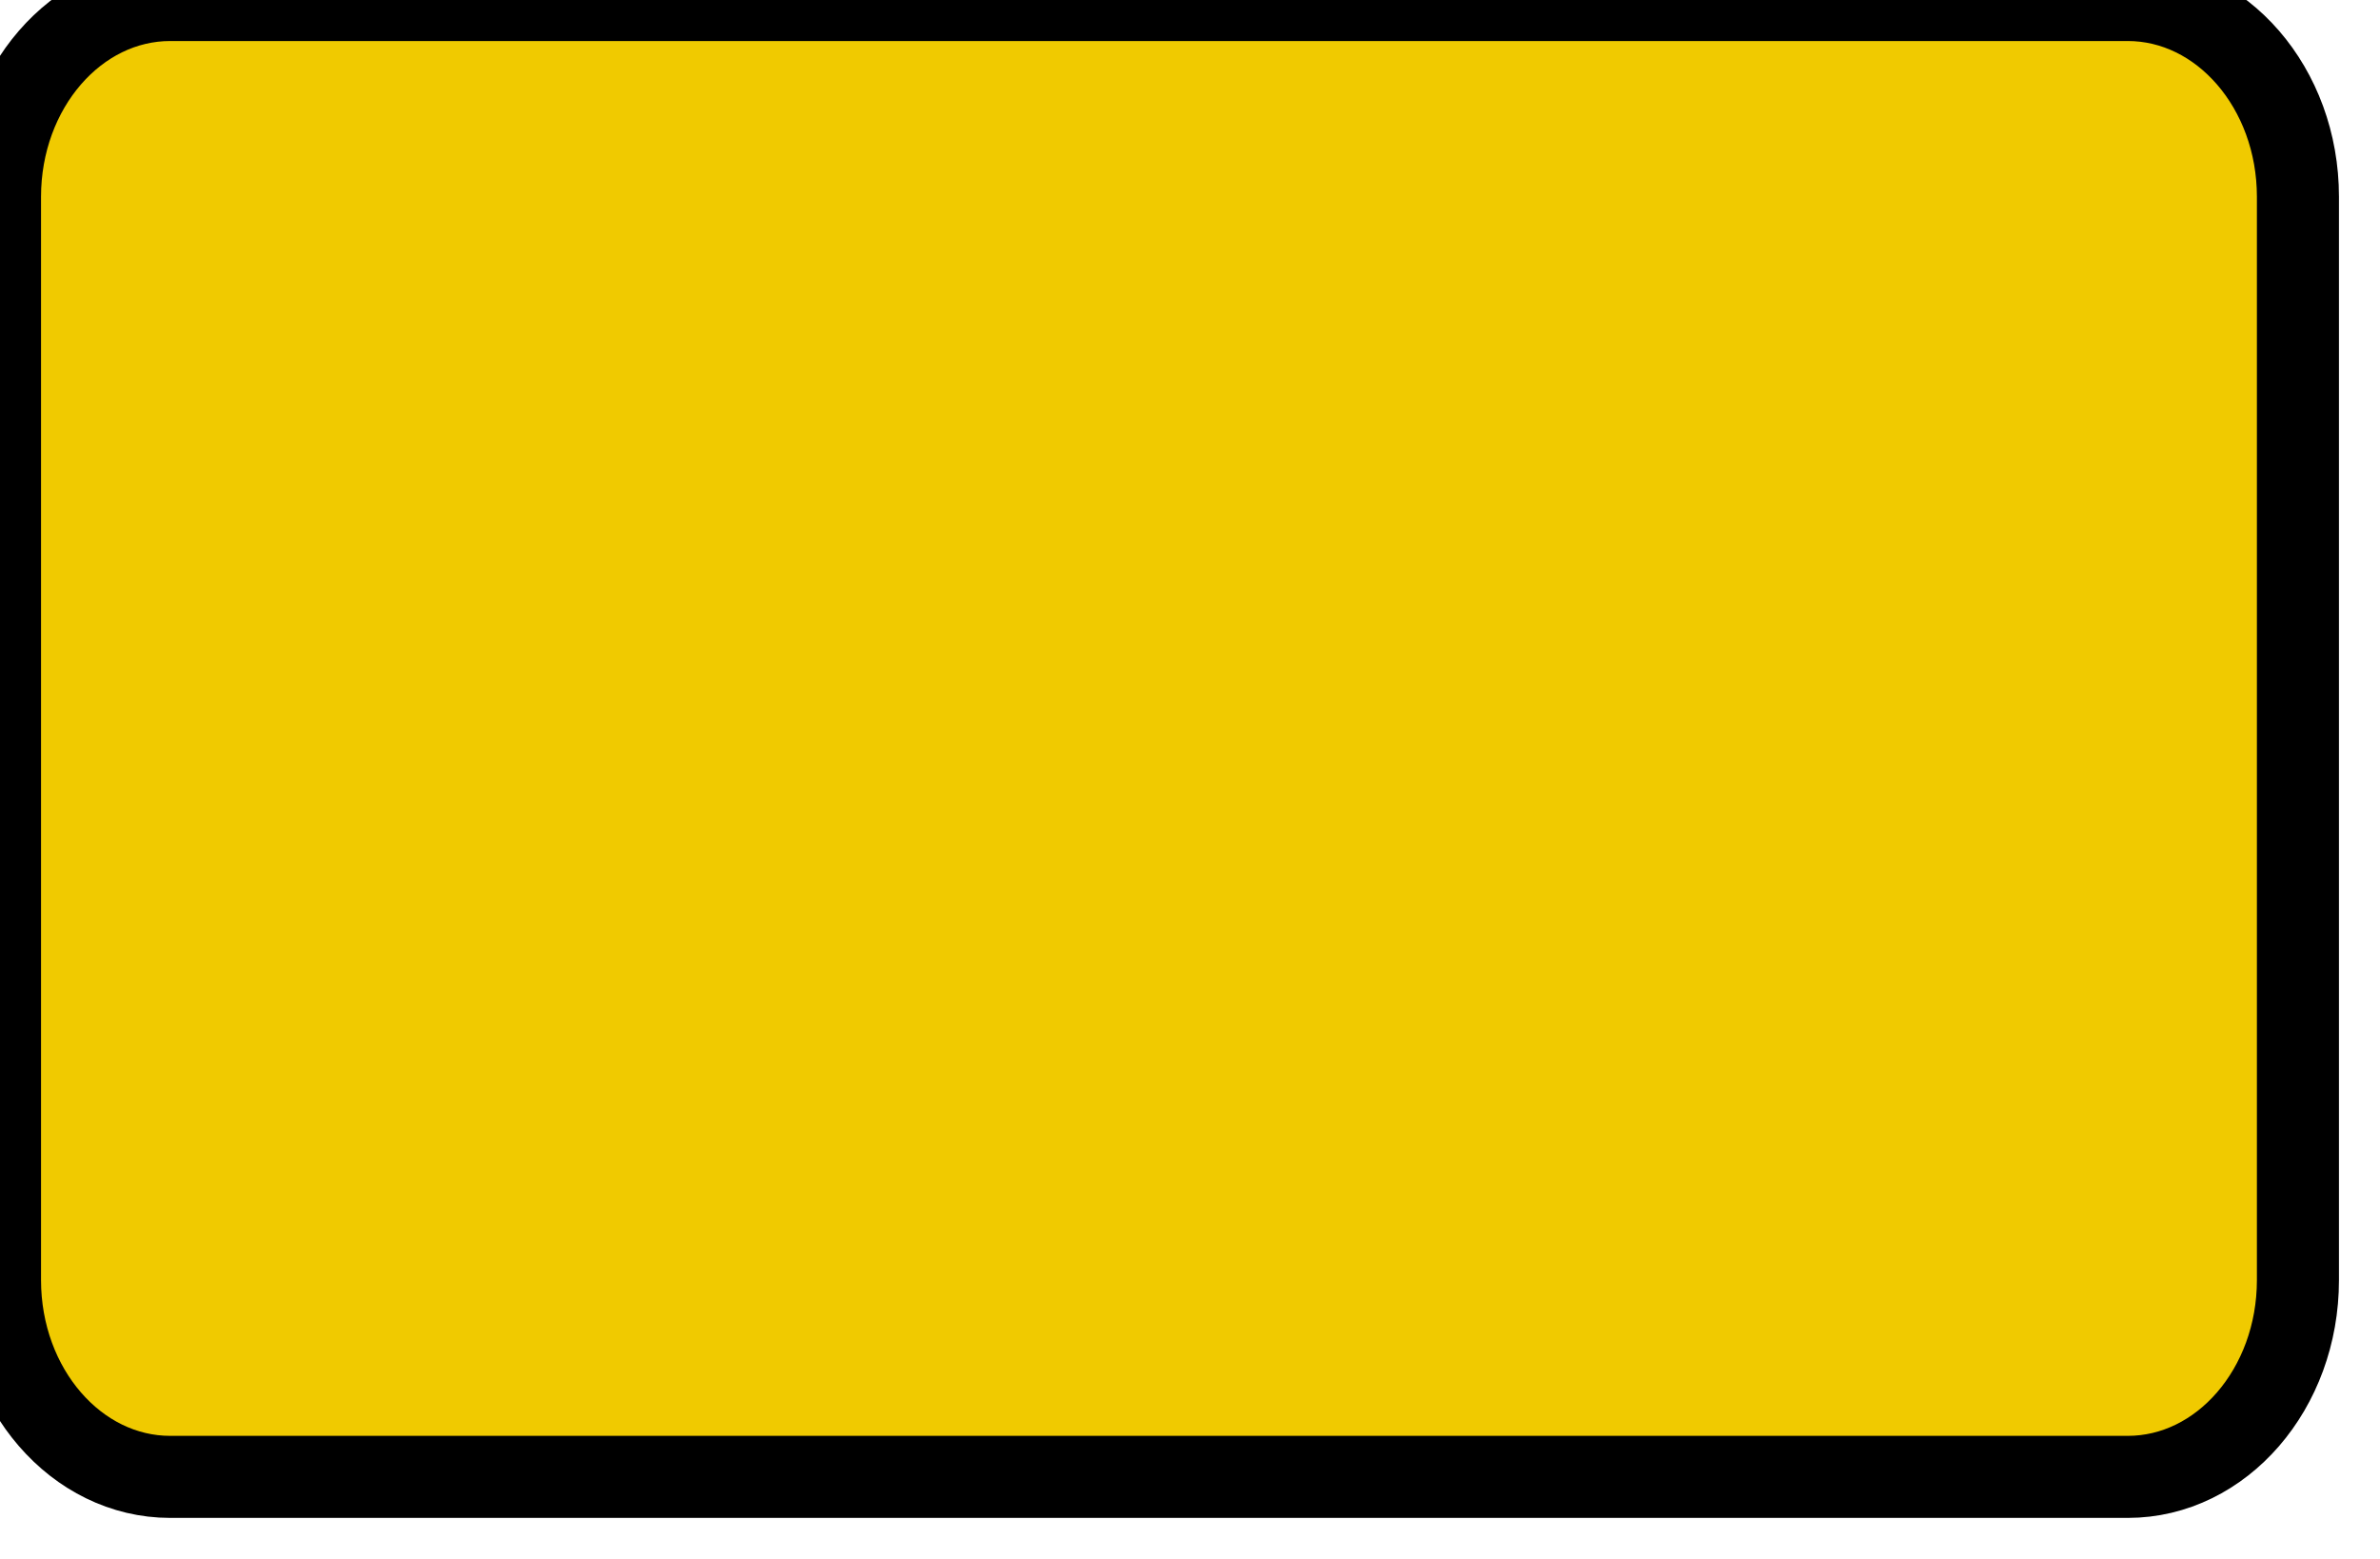
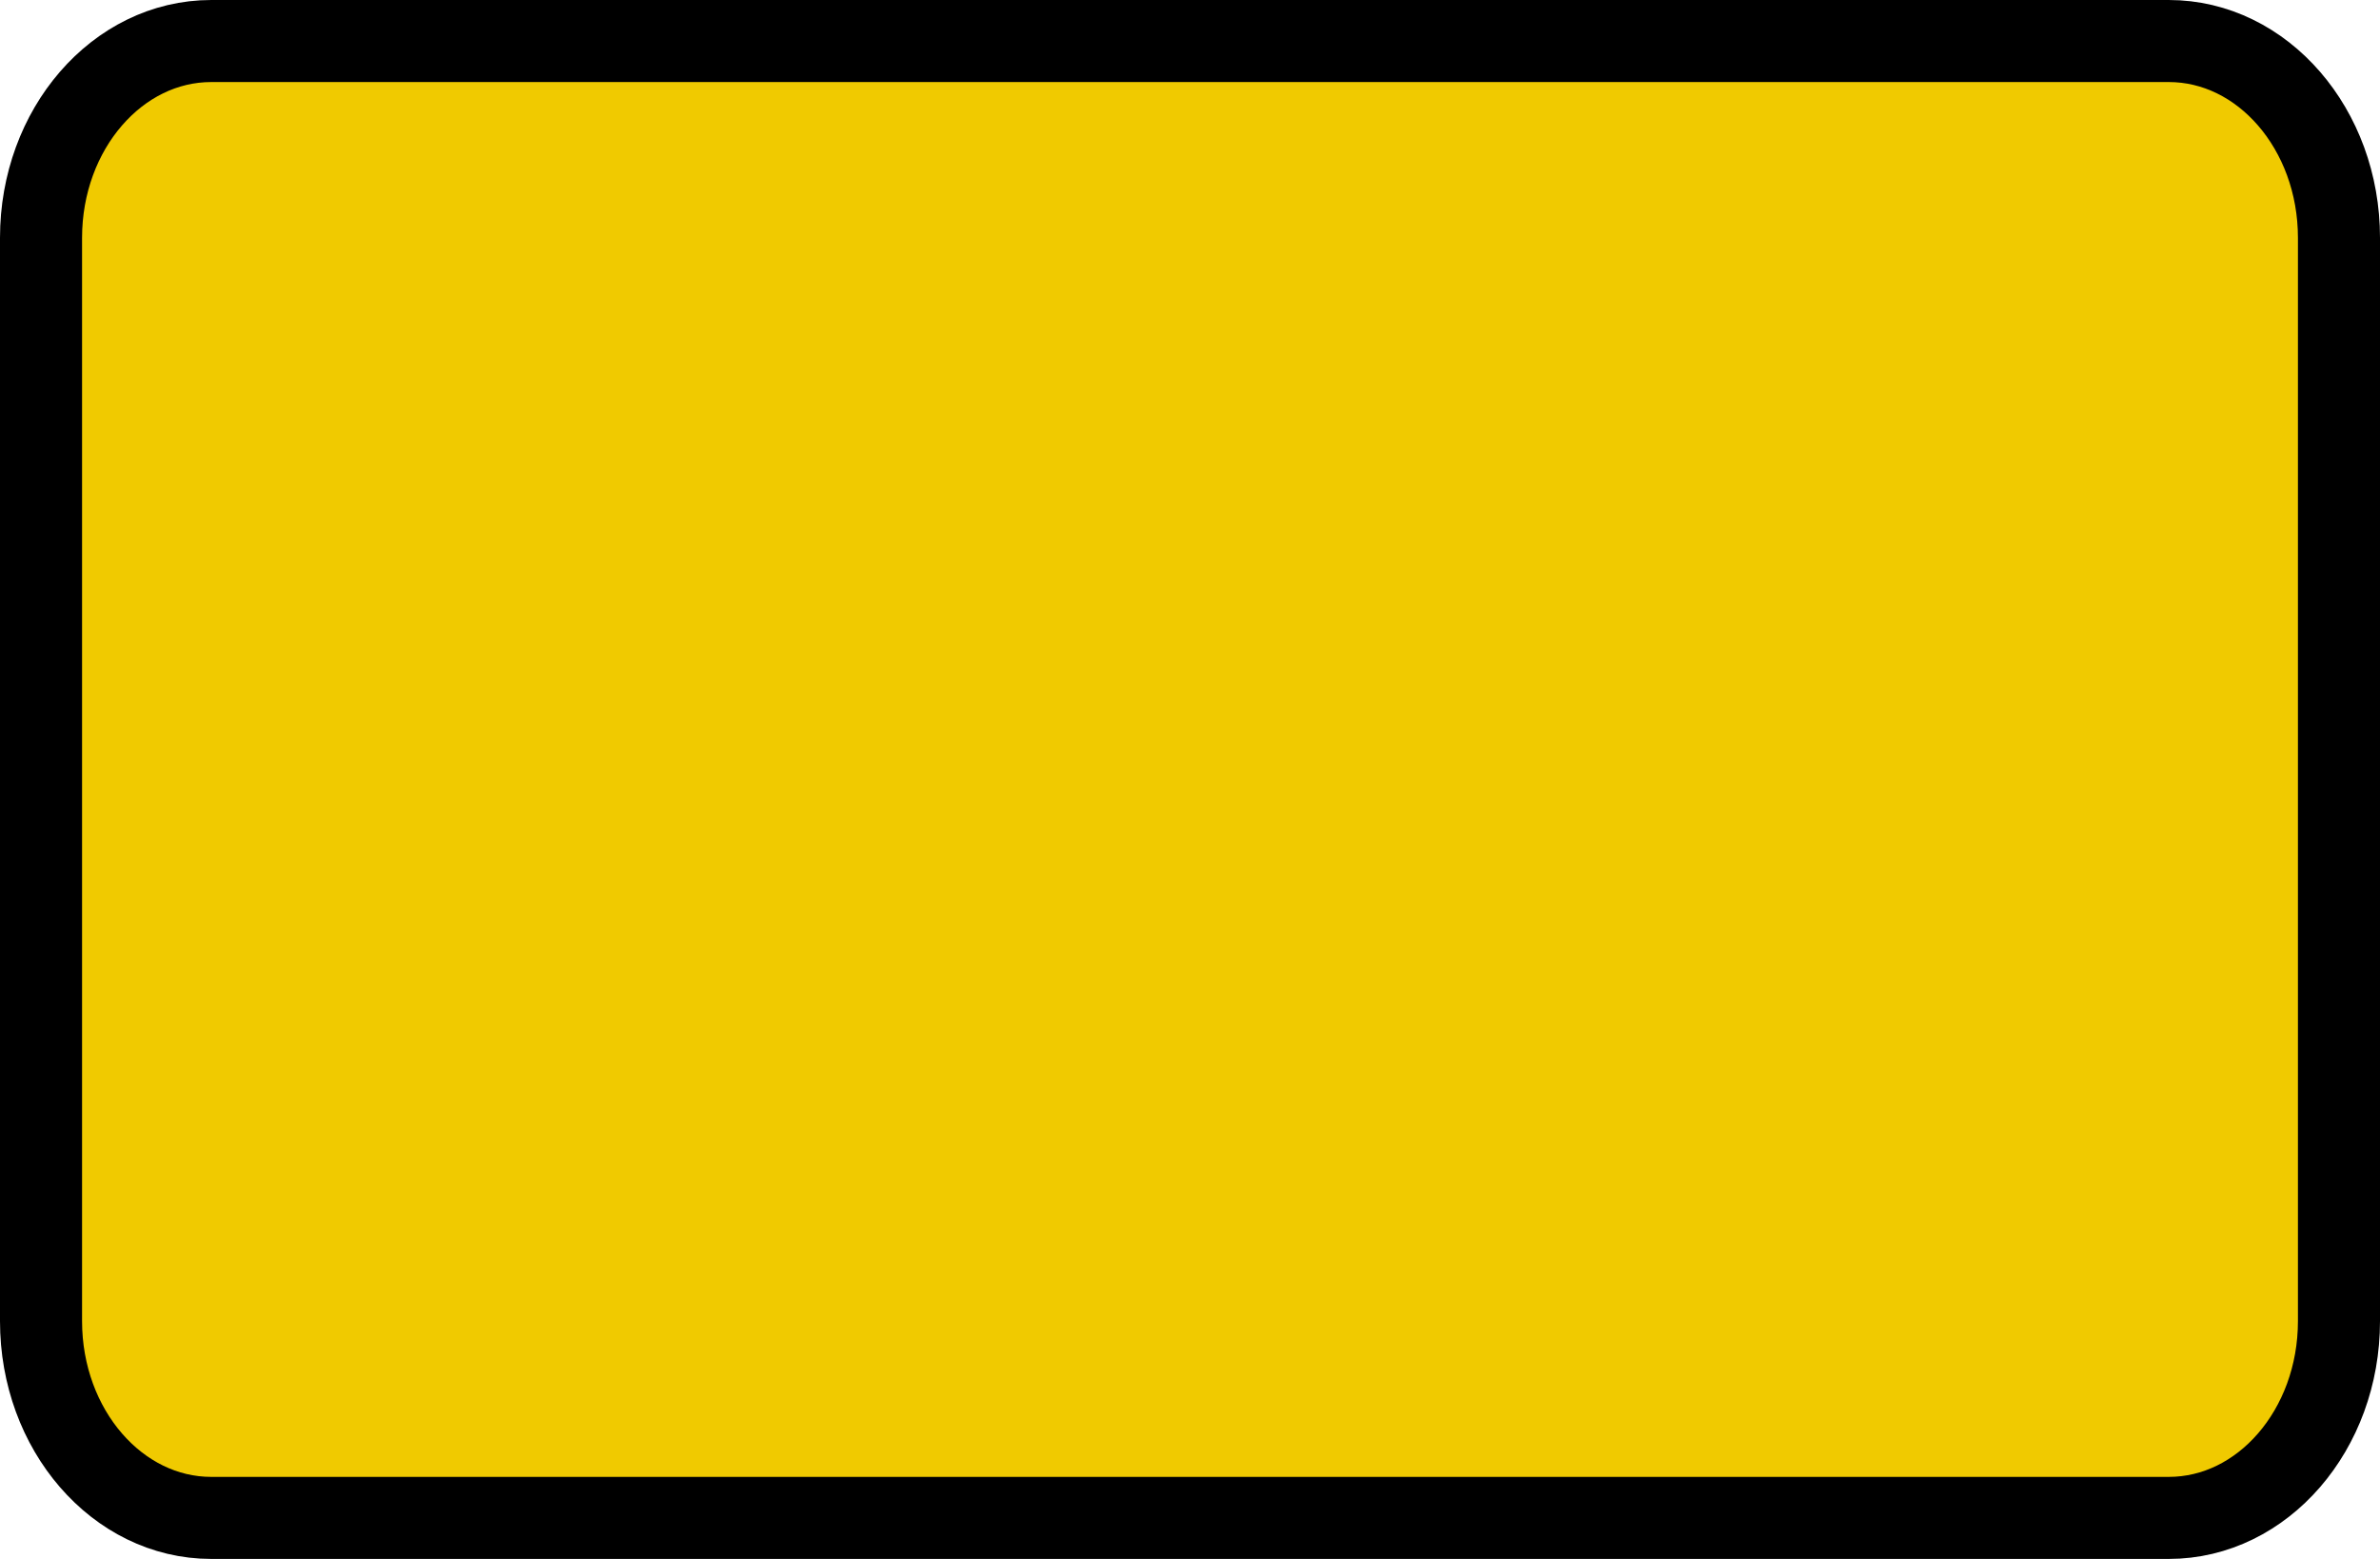
- <svg xmlns="http://www.w3.org/2000/svg" width="100%" height="100%" version="1.1" id="svg881">
+ <svg xmlns="http://www.w3.org/2000/svg" width="29" height="19" version="1.1" id="svg881">
  <defs id="defs885" />
-   <g id="surface1">
+   <g id="surface1" transform="translate(0.5,0.5)">
    <path style="fill:#f0ca00;fill-opacity:1;fill-rule:nonzero;stroke:#000000;stroke-opacity:1" d="M 2.074,0 H 25.926 C 27.07,0 28,1.074 28,2.398 V 15.602 C 28,16.926 27.07,18 25.926,18 H 2.074 C 0.93,18 0,16.926 0,15.602 V 2.398 C 0,1.074 0.93,0 2.074,0 Z m 0,0" id="path876" />
  </g>
</svg>
